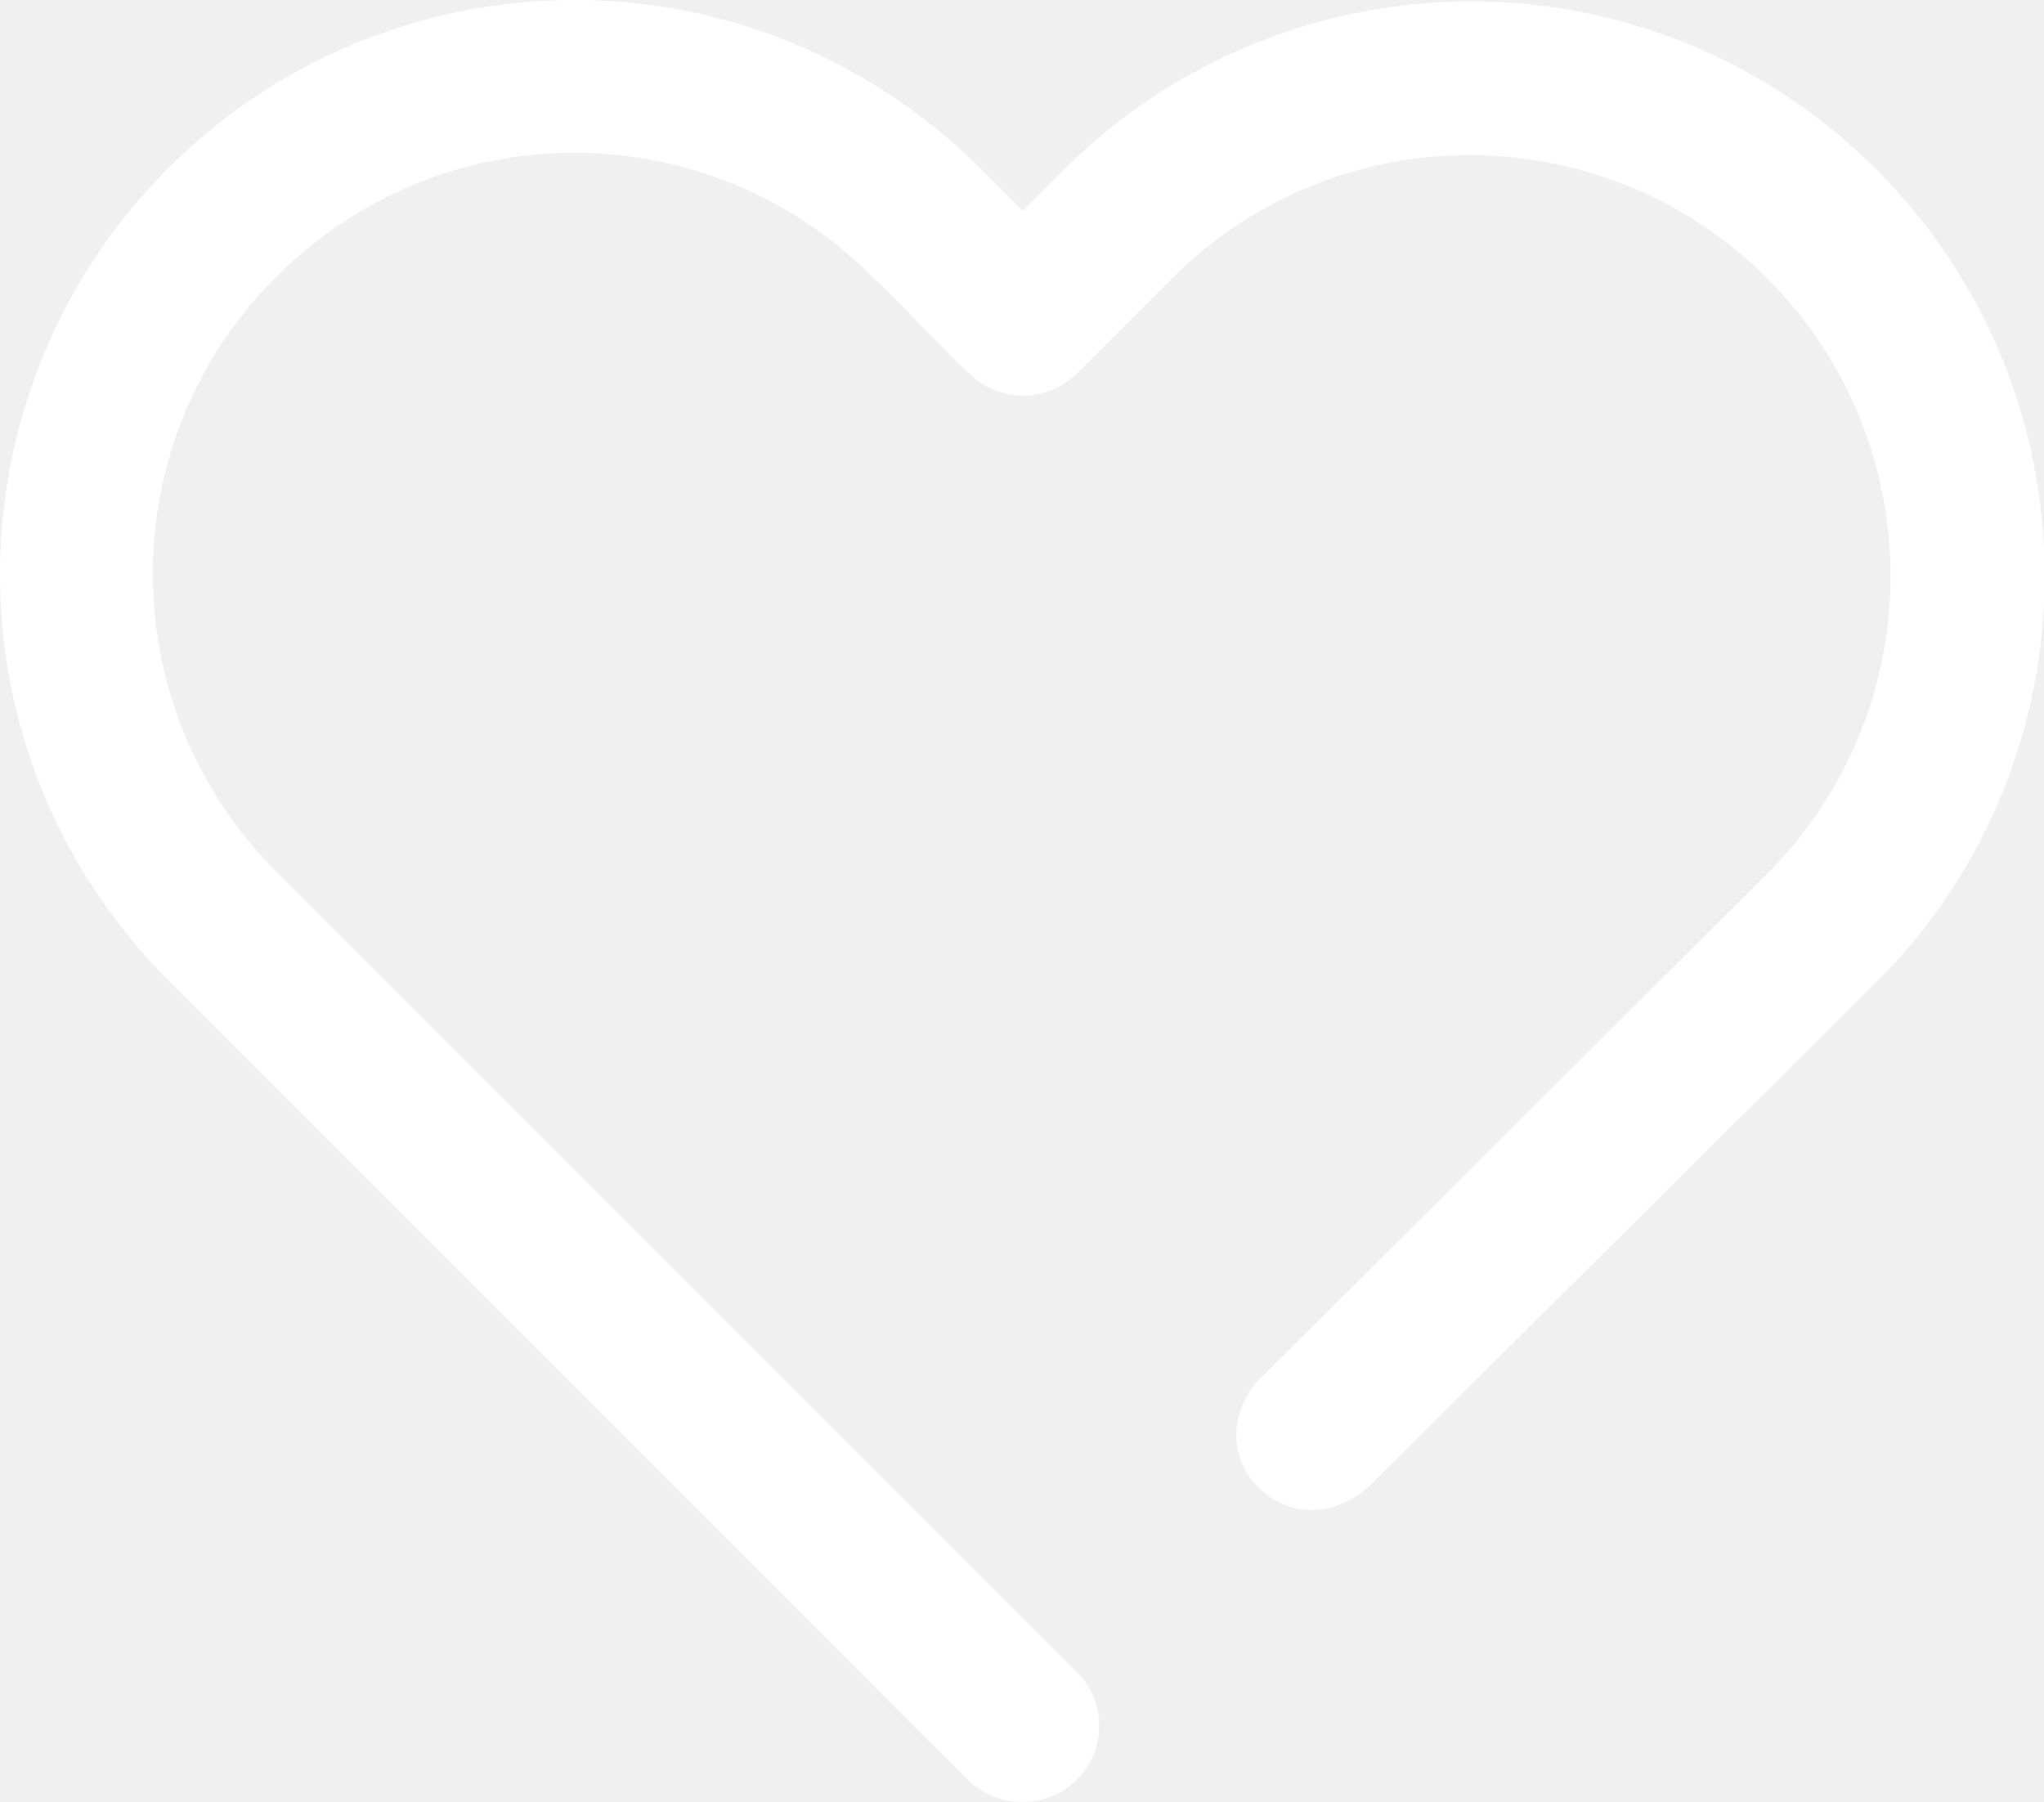
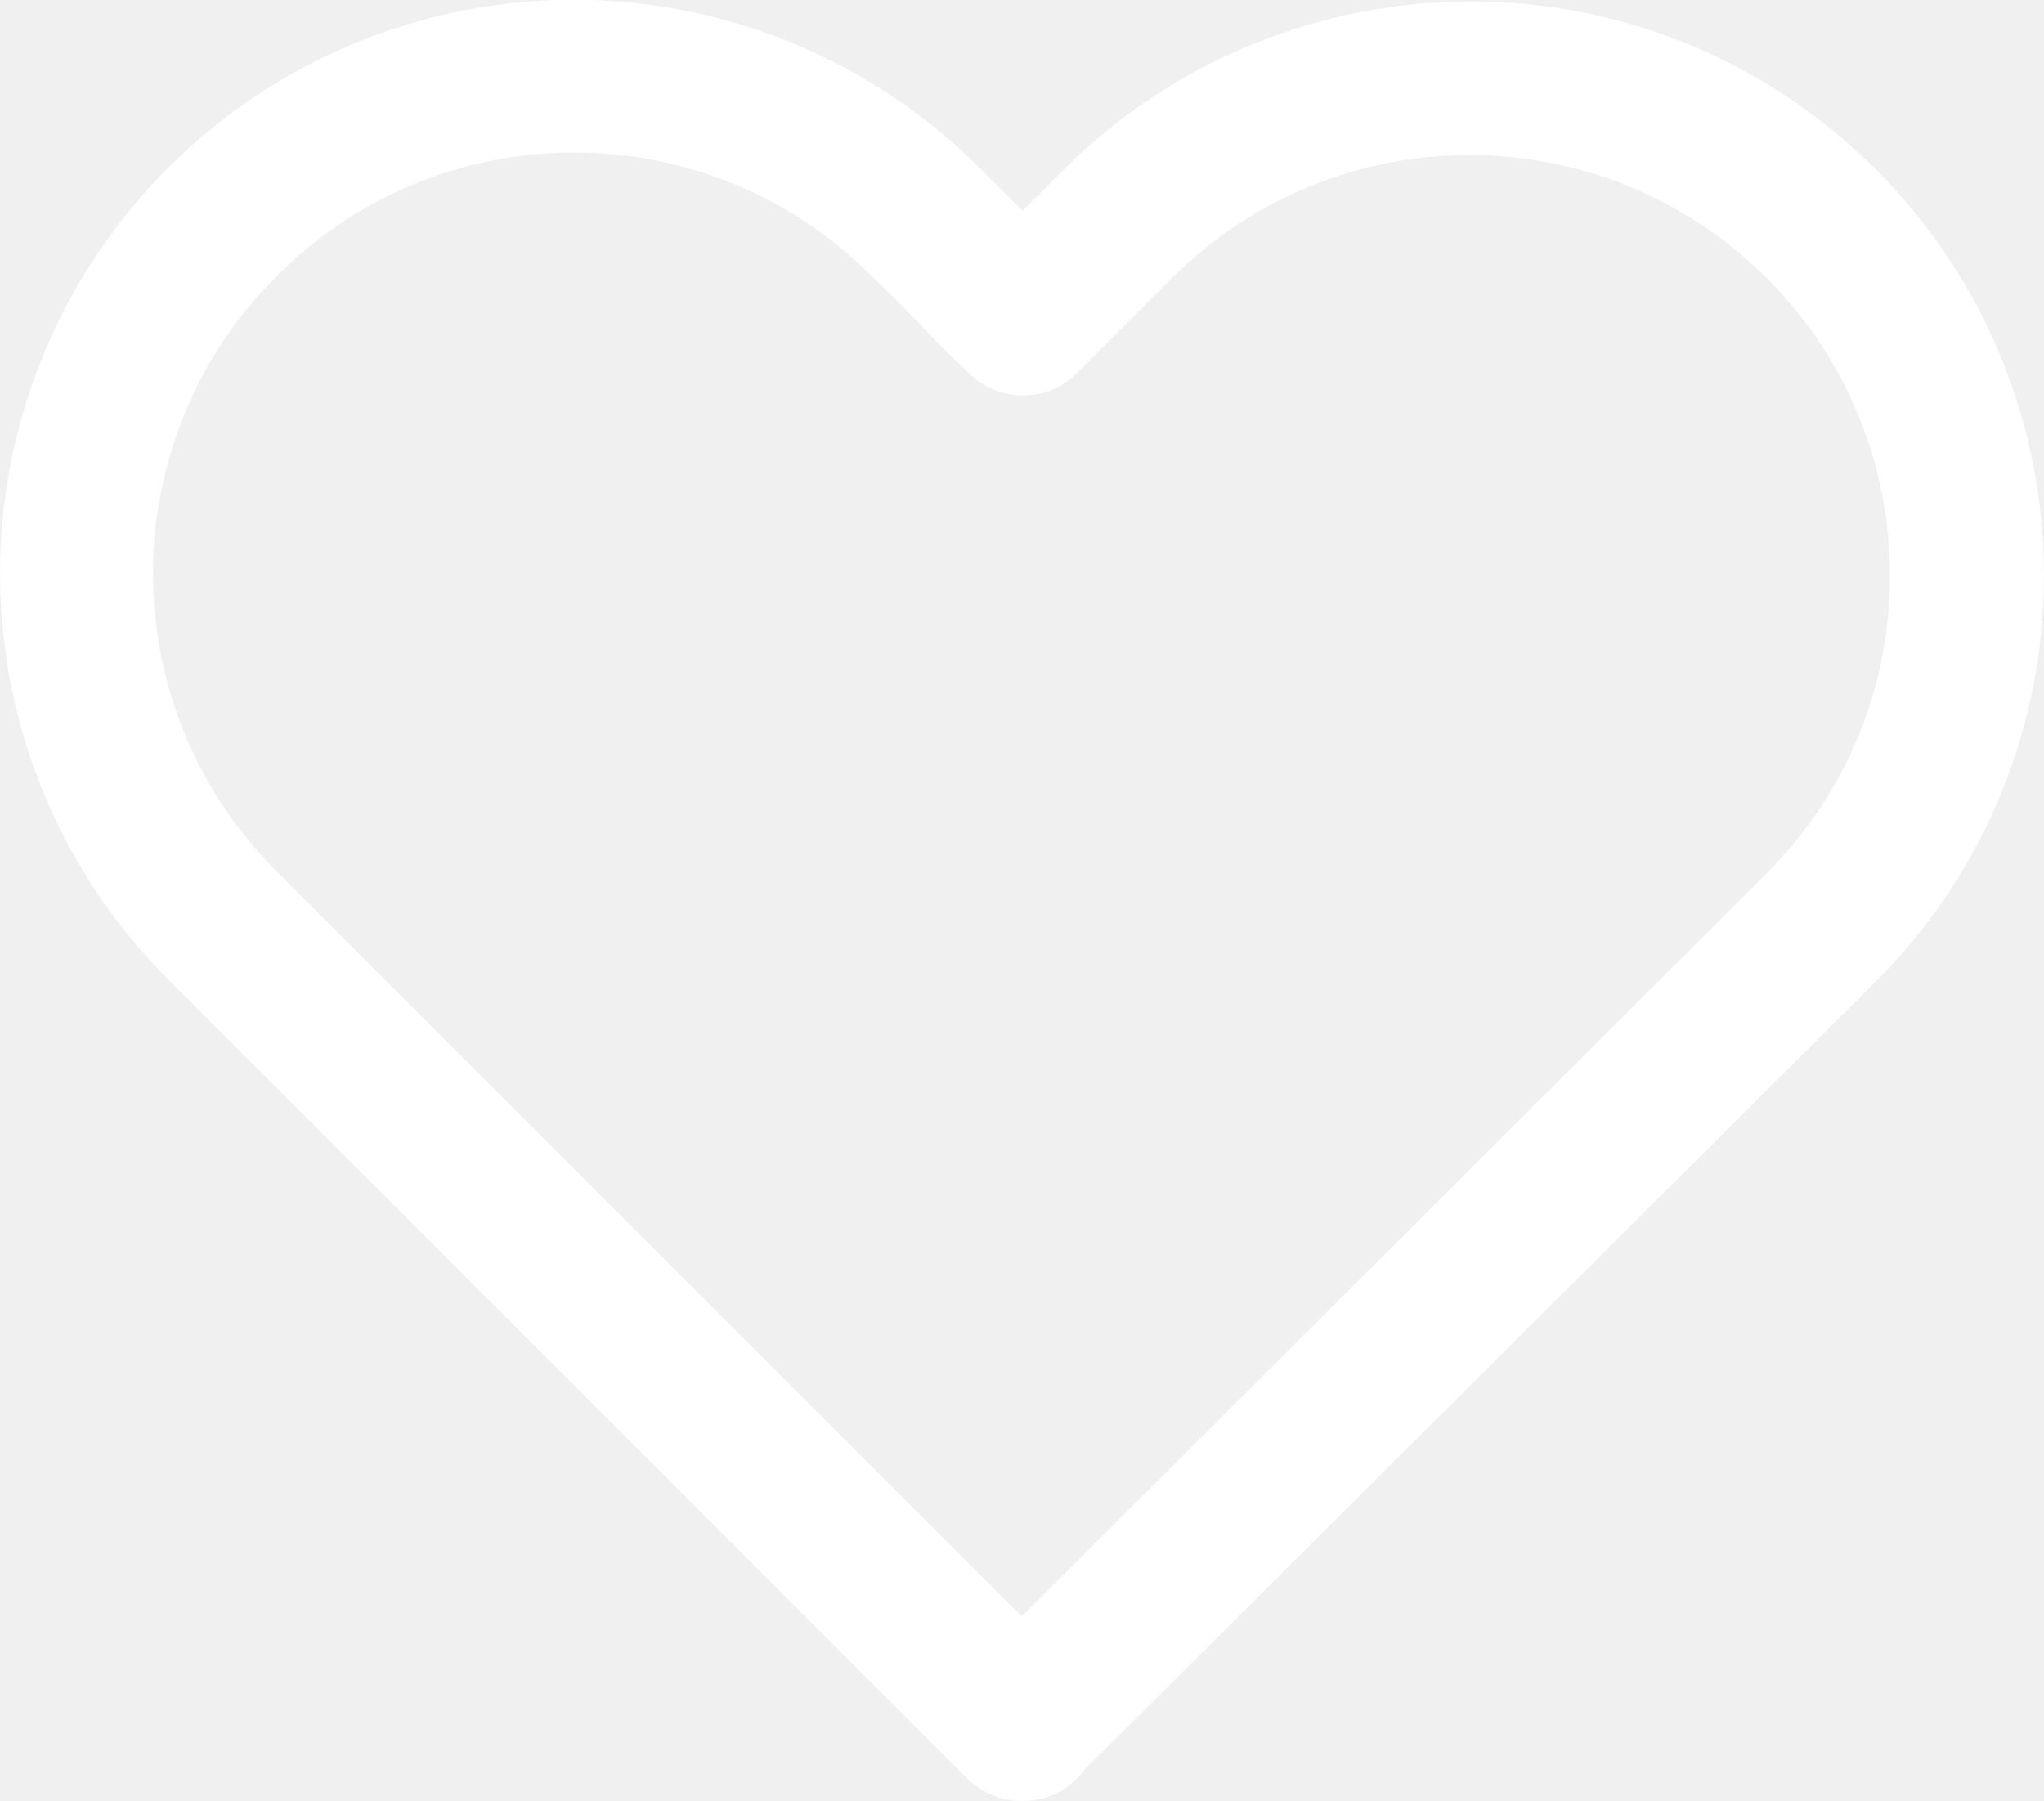
- <svg xmlns="http://www.w3.org/2000/svg" viewBox="0 0 74.45 65.62">
-   <path d="M61.56,1.63a20.86,20.86,0,0,1,6.78,4.54h0a20.93,20.93,0,0,1,0,29.61L50,54a3.16,3.16,0,0,1-2.2,1,2.77,2.77,0,0,1-2.77-2.77,3,3,0,0,1,1-2.14L64.37,31.82A15.33,15.33,0,1,0,42.69,10.14l-3.47,3.47a2.79,2.79,0,0,1-3.91,0c-1.21-1.11-2.34-2.42-3.55-3.54a15.29,15.29,0,0,0-21.68,0A15.1,15.1,0,0,0,6.75,15,15.31,15.31,0,0,0,10.1,31.78l21.8,21.8,5.31,5.31,1.9,1.9a2.77,2.77,0,0,1-1.85,4.84H37.2a2.75,2.75,0,0,1-1.07-.22,2.84,2.84,0,0,1-.86-.56L6.15,35.72a21,21,0,0,1-4.56-6.8A20.92,20.92,0,0,1,28.92,1.59a21,21,0,0,1,6.8,4.56l1.53,1.53,1.5-1.5A21,21,0,0,1,61.56,1.63Z" fill="#fff" />
+ <svg xmlns="http://www.w3.org/2000/svg" viewBox="0 0 74.48 65.63">
+   <defs>
+     <style>.cls-1{fill:#fff;}</style>
+   </defs>
+   <g id="Слой_2" data-name="Слой 2">
+     <g id="Слой_1-2" data-name="Слой 1">
+       <path class="cls-1" d="M61.57,1.63a21,21,0,0,1,6.78,4.54h0a20.94,20.94,0,0,1,0,29.6h0L39.56,64.45a3.2,3.2,0,0,1-2.2,1,2.77,2.77,0,0,1-2.77-2.77h0a3,3,0,0,1,1-2.14L64.38,31.82A15.33,15.33,0,0,0,42.7,10.14l-3.47,3.47a2.78,2.78,0,0,1-3.91,0c-1.21-1.11-2.34-2.42-3.55-3.54A15.3,15.3,0,0,0,10.14,10l-.05.06A15,15,0,0,0,6.76,15a15.3,15.3,0,0,0,3.35,16.78l21.8,21.8,5.31,5.31,1.9,1.9a2.77,2.77,0,0,1-1.85,4.84h-.06a2.77,2.77,0,0,1-1.07-.22,2.72,2.72,0,0,1-.86-.56L6.16,35.72A20.91,20.91,0,0,1,28.93,1.59a21.13,21.13,0,0,1,6.8,4.56l1.53,1.53,1.5-1.5A21,21,0,0,1,61.57,1.63Z" />
+     </g>
+   </g>
</svg>
